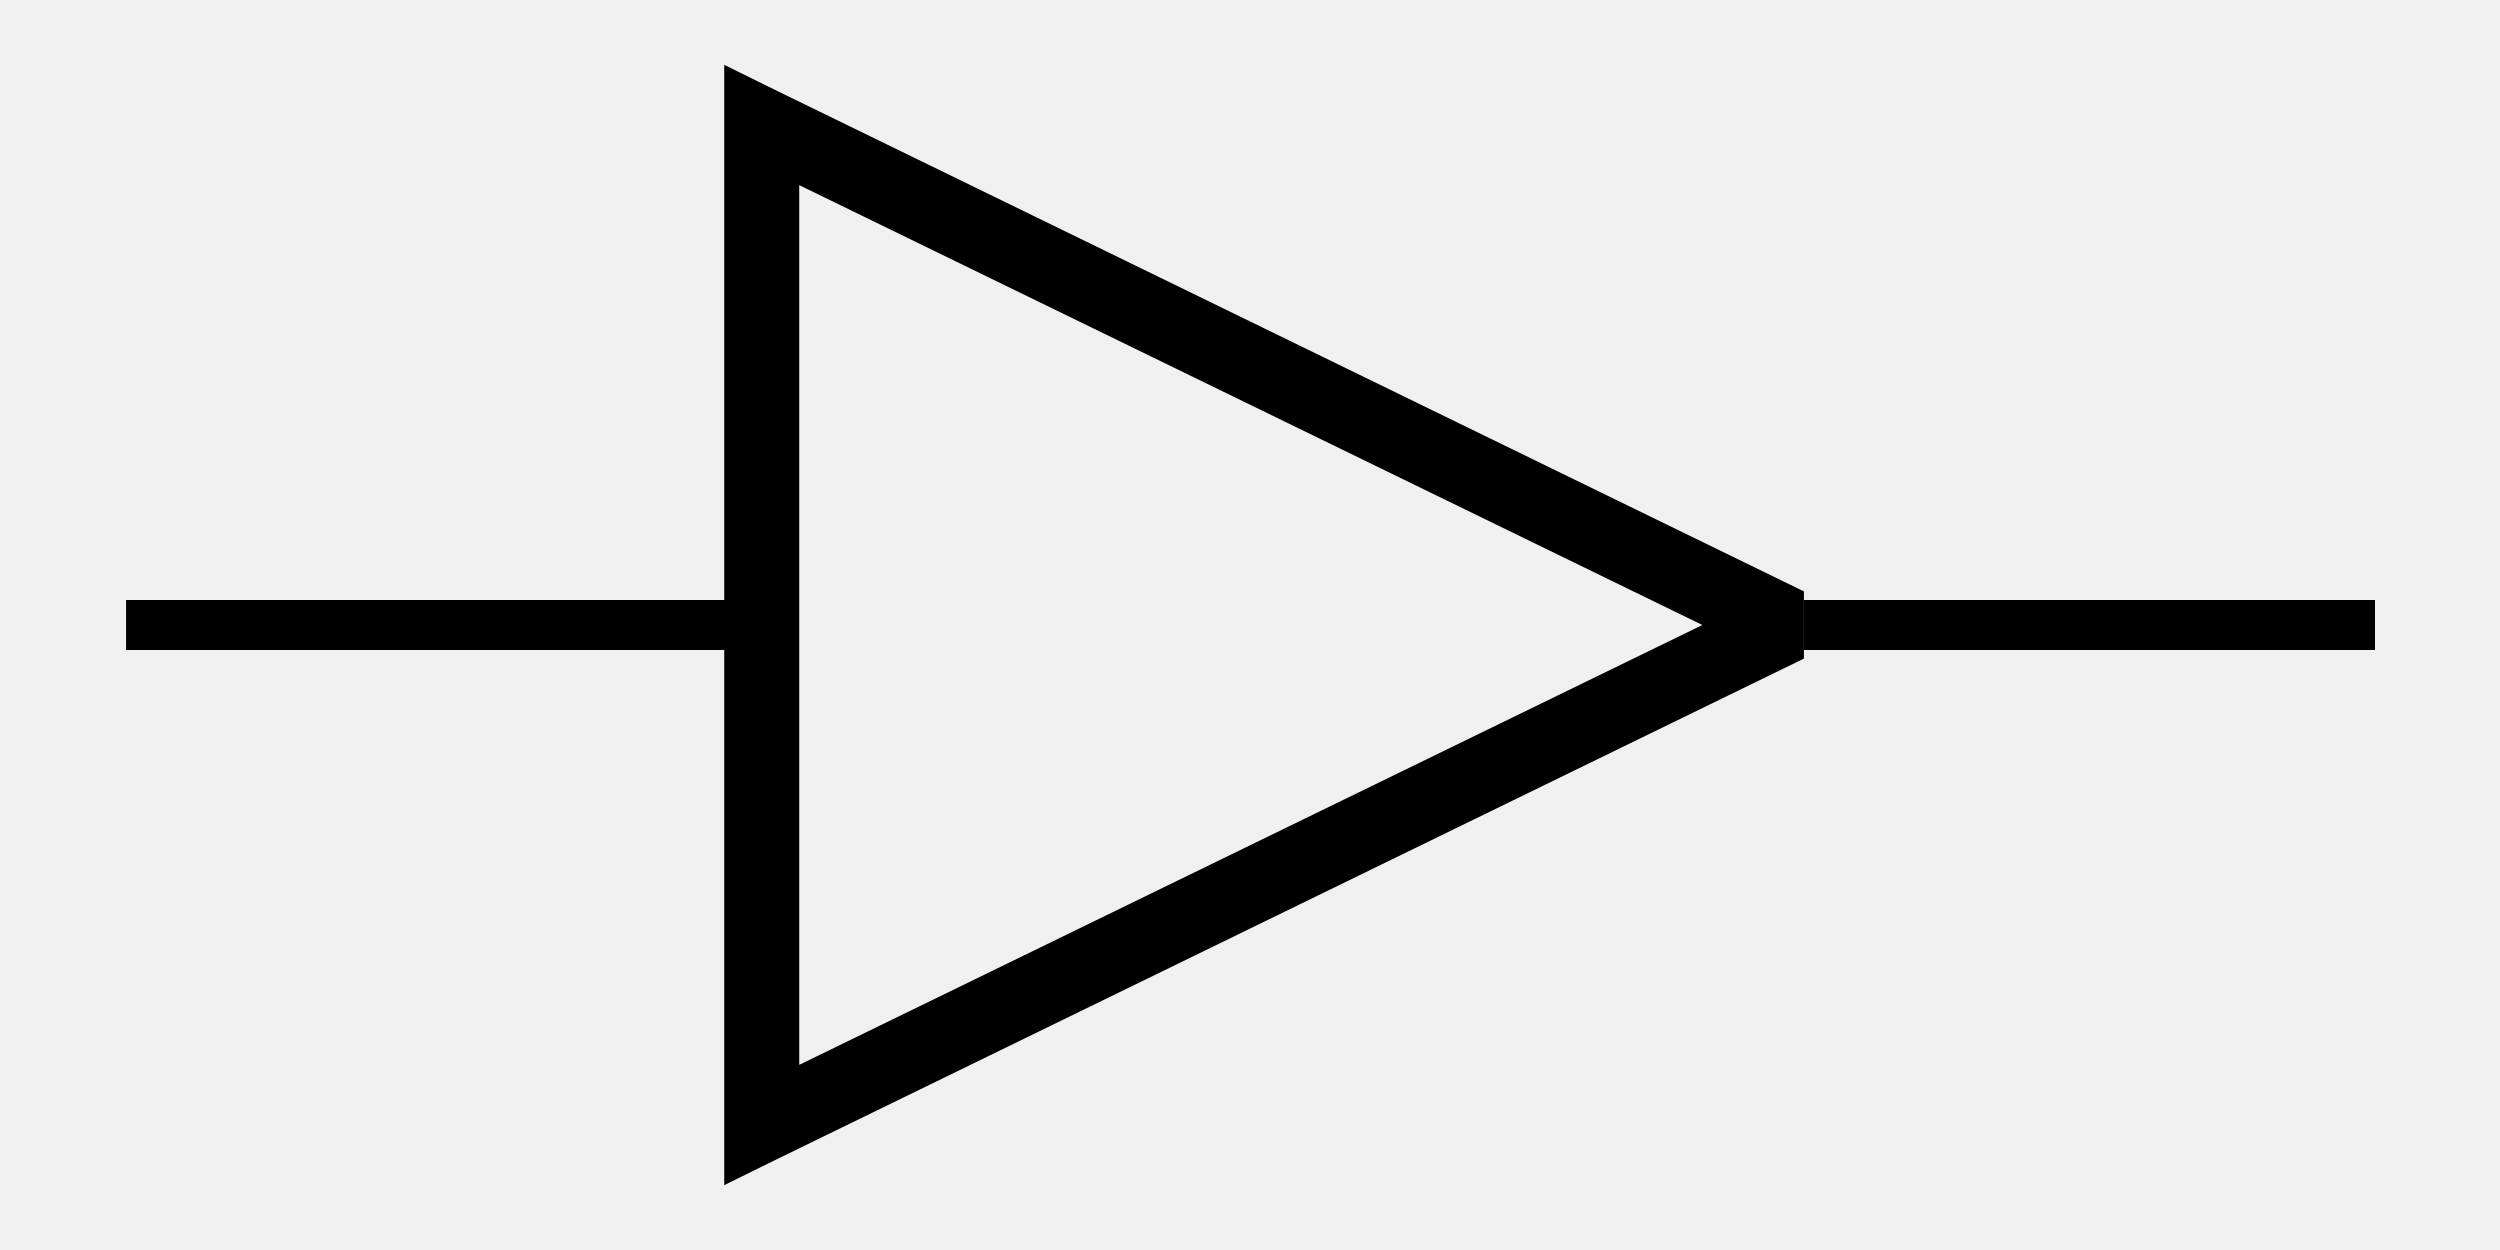
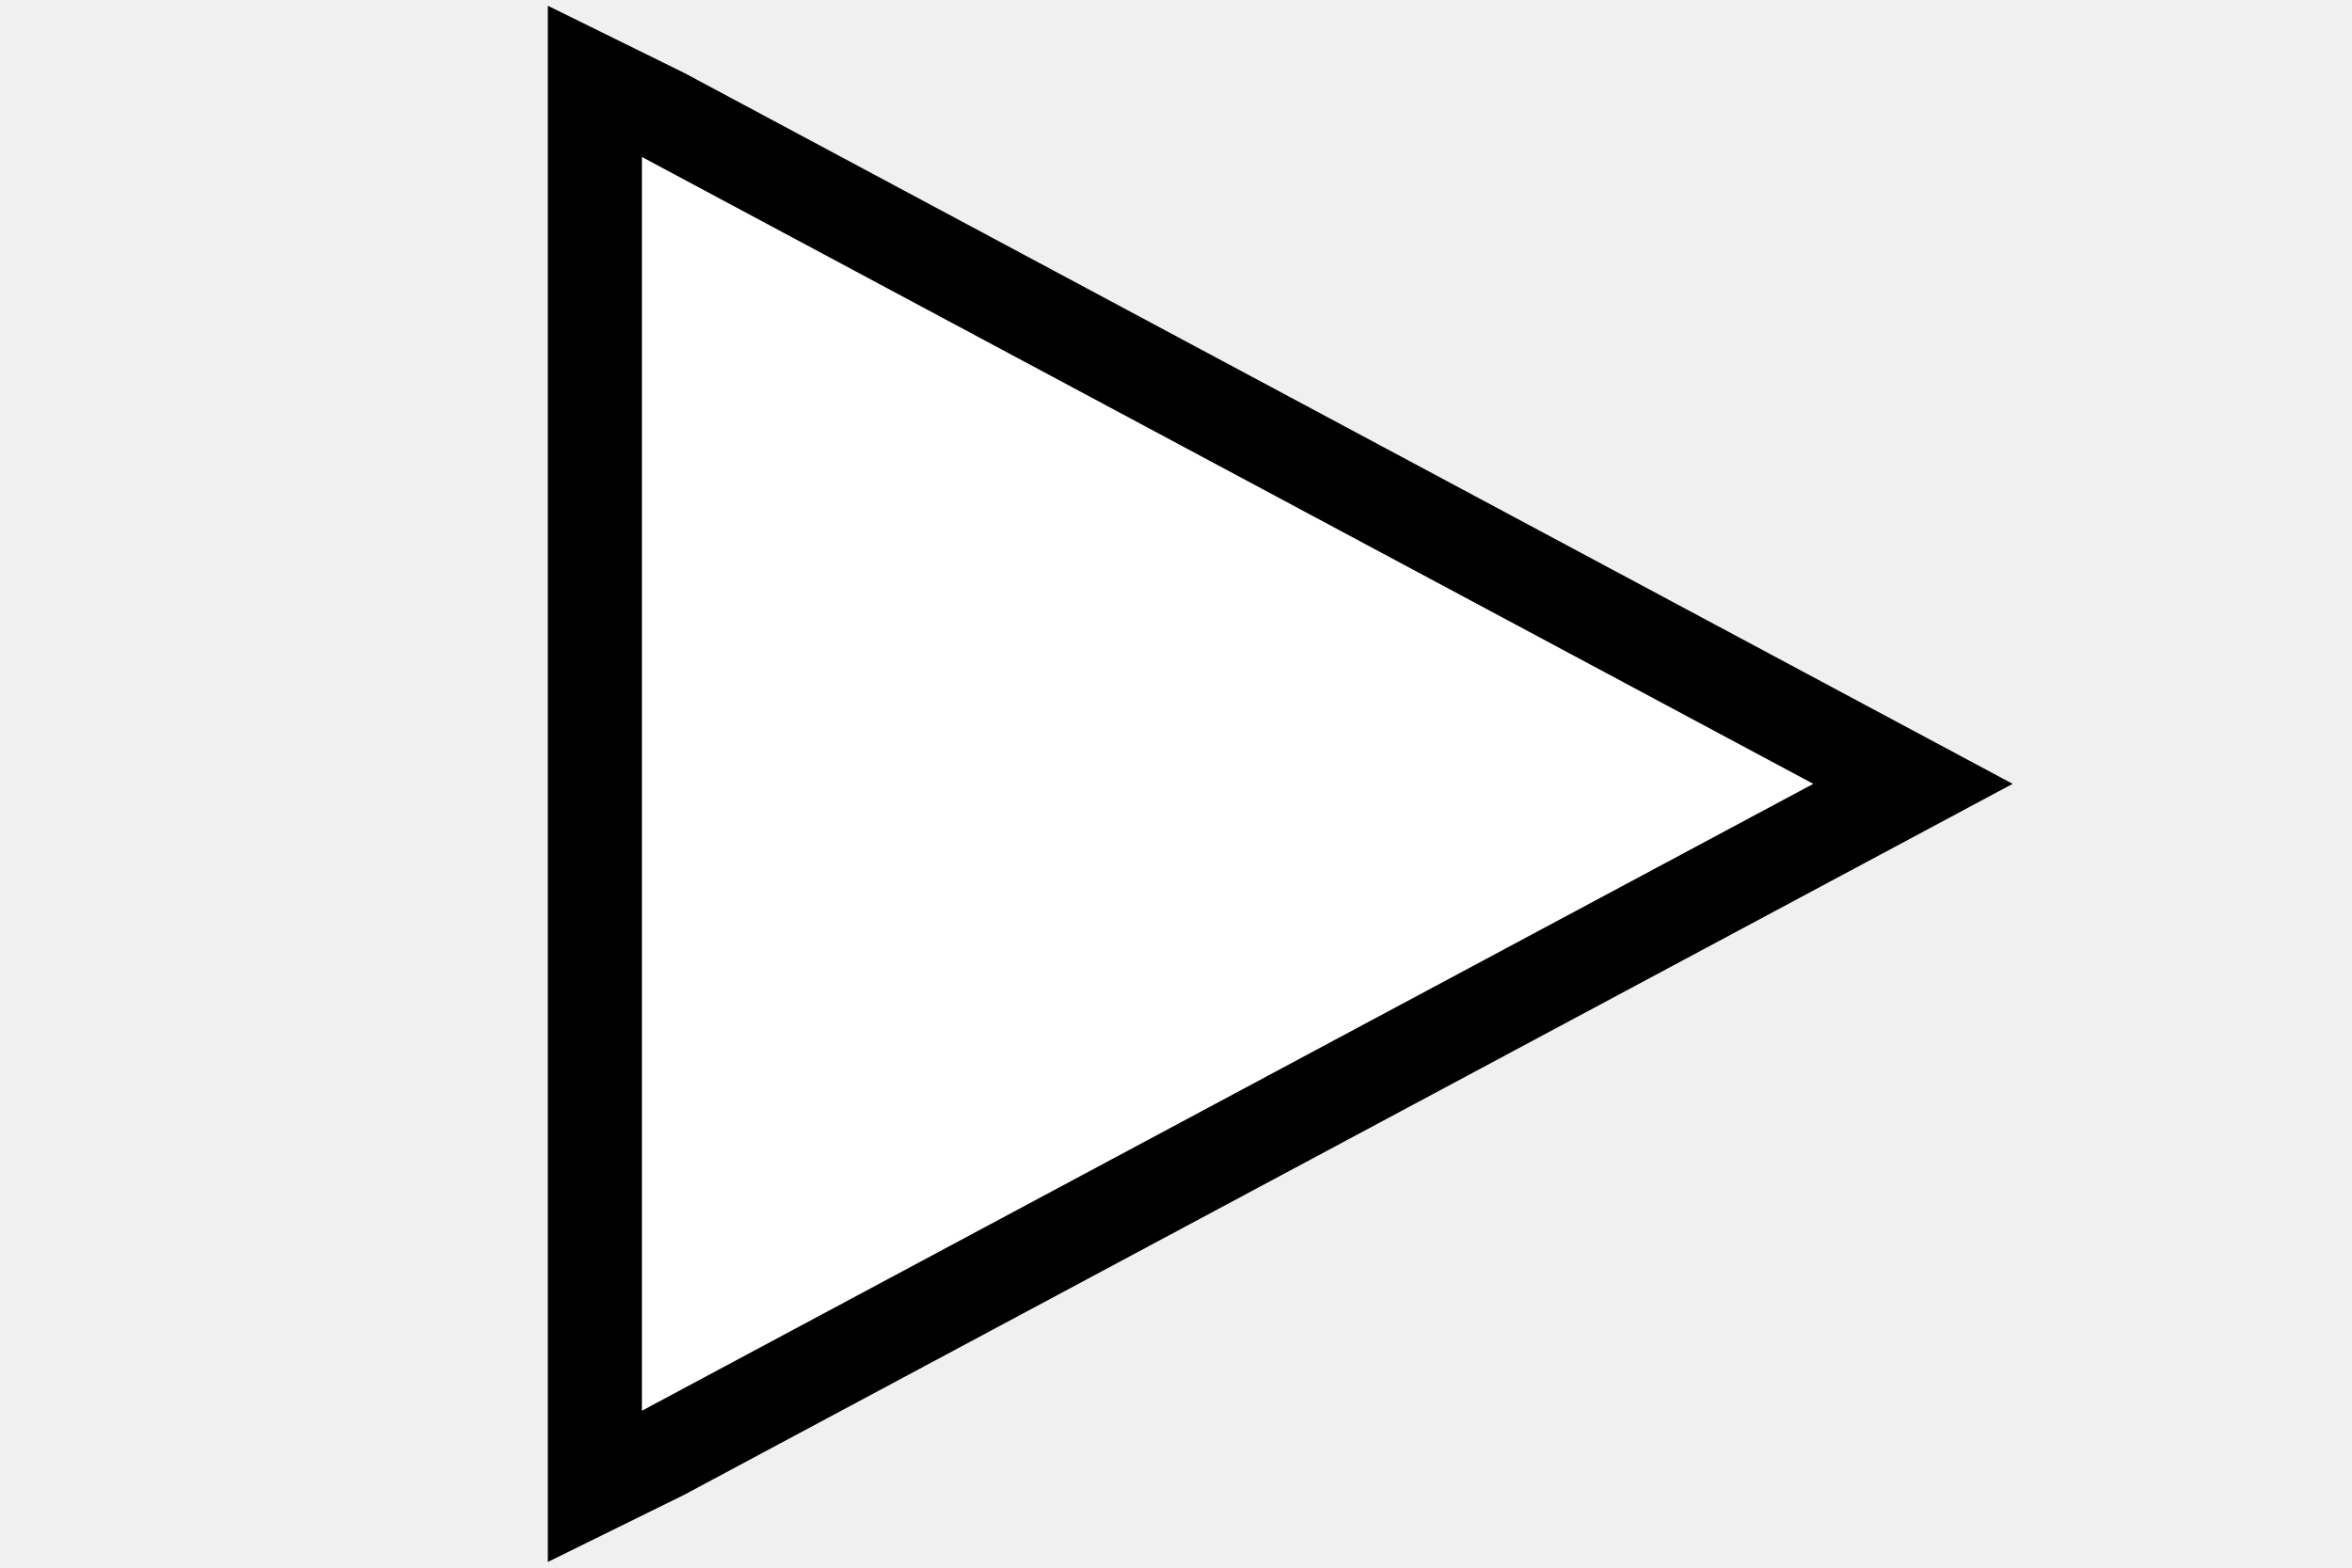
- <svg xmlns="http://www.w3.org/2000/svg" width="100" height="50" id="svg2" version="1.0">
+ <svg xmlns="http://www.w3.org/2000/svg" width="75" height="50" id="svg2" version="1.0" viewBox="10 0 75 50">
  <defs id="defs4">
    </defs>
  <g id="layer1">
-     <path style="fill:none;stroke:#000000;stroke-width:2;stroke-linecap:butt;stroke-linejoin:miter;stroke-opacity:1" d="M 72.157,25 L 95,25" id="path3059" />
-     <path style="fill:none;stroke:#000000;stroke-width:2;stroke-linecap:butt;stroke-linejoin:miter;stroke-opacity:1" d="M 29.043,25 L 5.043,25" id="path3061" />
-     <path style="fill:#000000;fill-opacity:1;stroke:none;stroke-width:3;stroke-linejoin:miter;marker:none;stroke-opacity:1;visibility:visible;display:inline;overflow:visible;enable-background:accumulate" d="M 28.969,2.594 L 28.969,5 L 28.969,45 L 28.969,47.406 L 31.125,46.344 L 72.156,26.344 L 72.156,23.656 L 31.125,3.656 L 28.969,2.594 z M 31.969,7.406 L 68.094,25 L 31.969,42.594 L 31.969,7.406 z" id="path2638" />
+     <path style="display:inline;overflow:visible;visibility:visible;fill:#ffffff;fill-opacity:1;stroke:#000000;stroke-width:3;stroke-linejoin:miter;stroke-opacity:1;marker:none;enable-background:accumulate" d="m 28.969,2.594 v 2.406 40 2.406 l 2.156,-1.062 39.875,-21.344 v 0 l -39.875,-21.344 z" id="path2638" />
  </g>
</svg>
